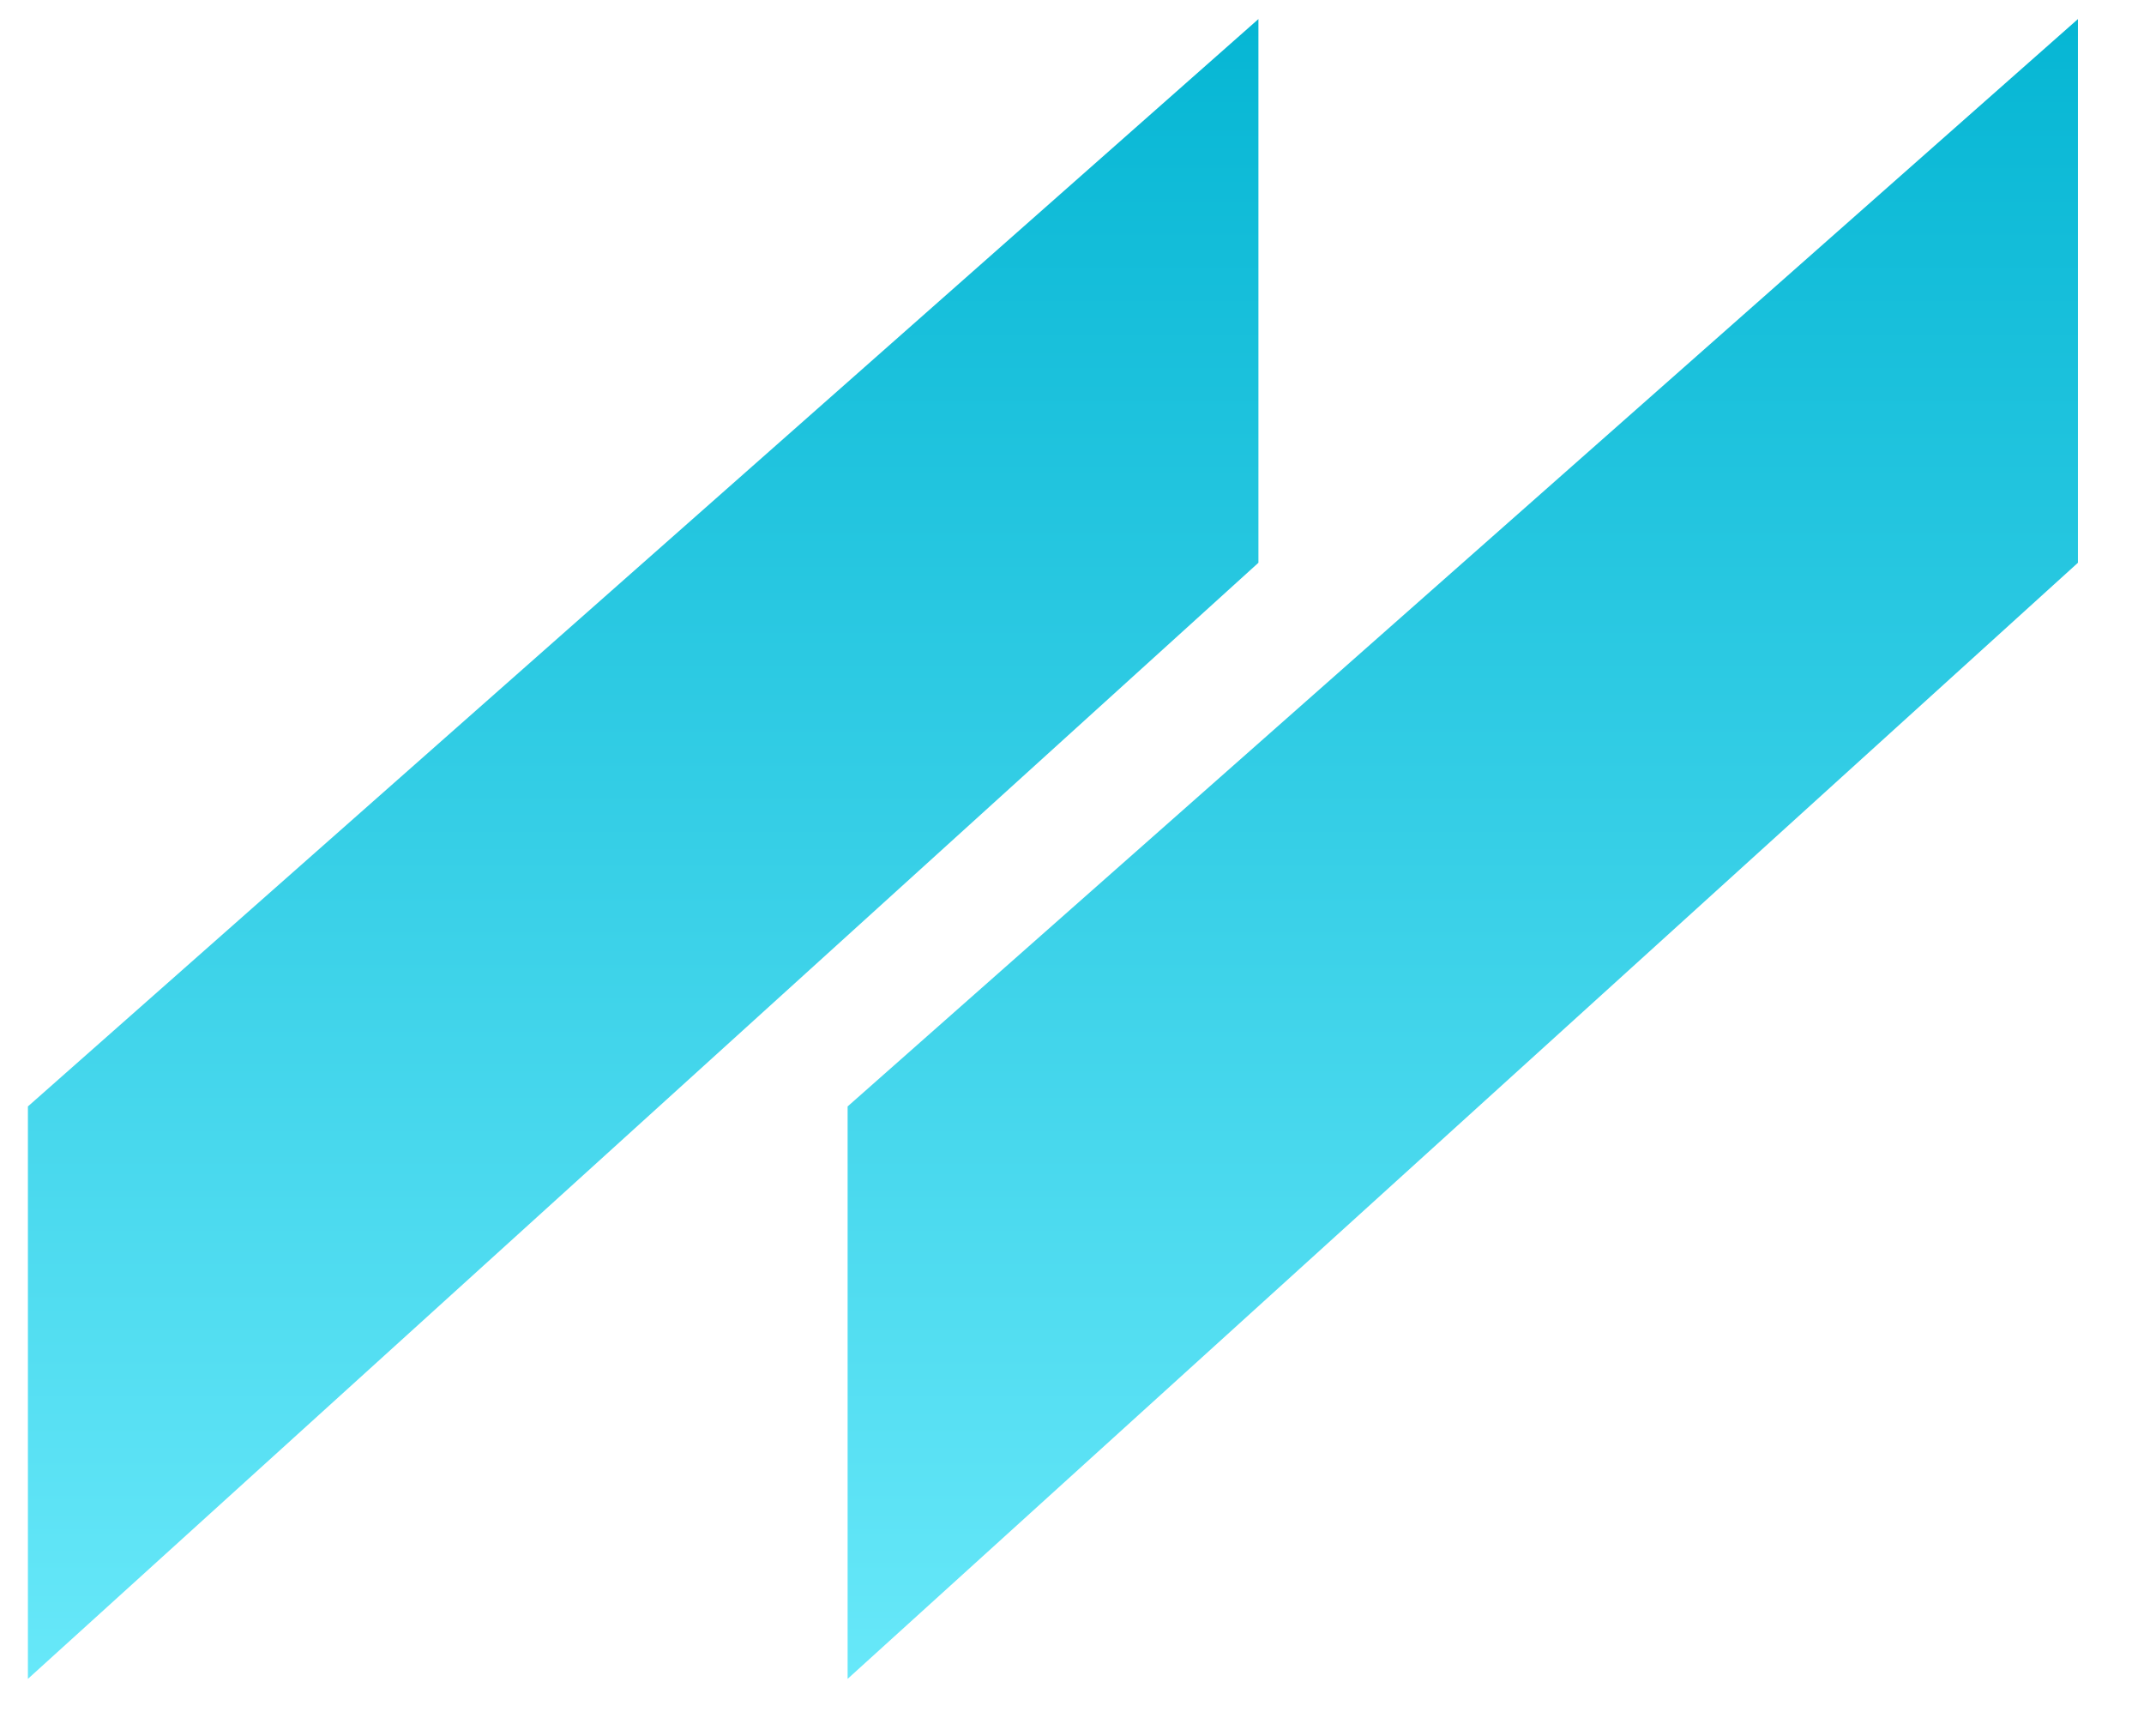
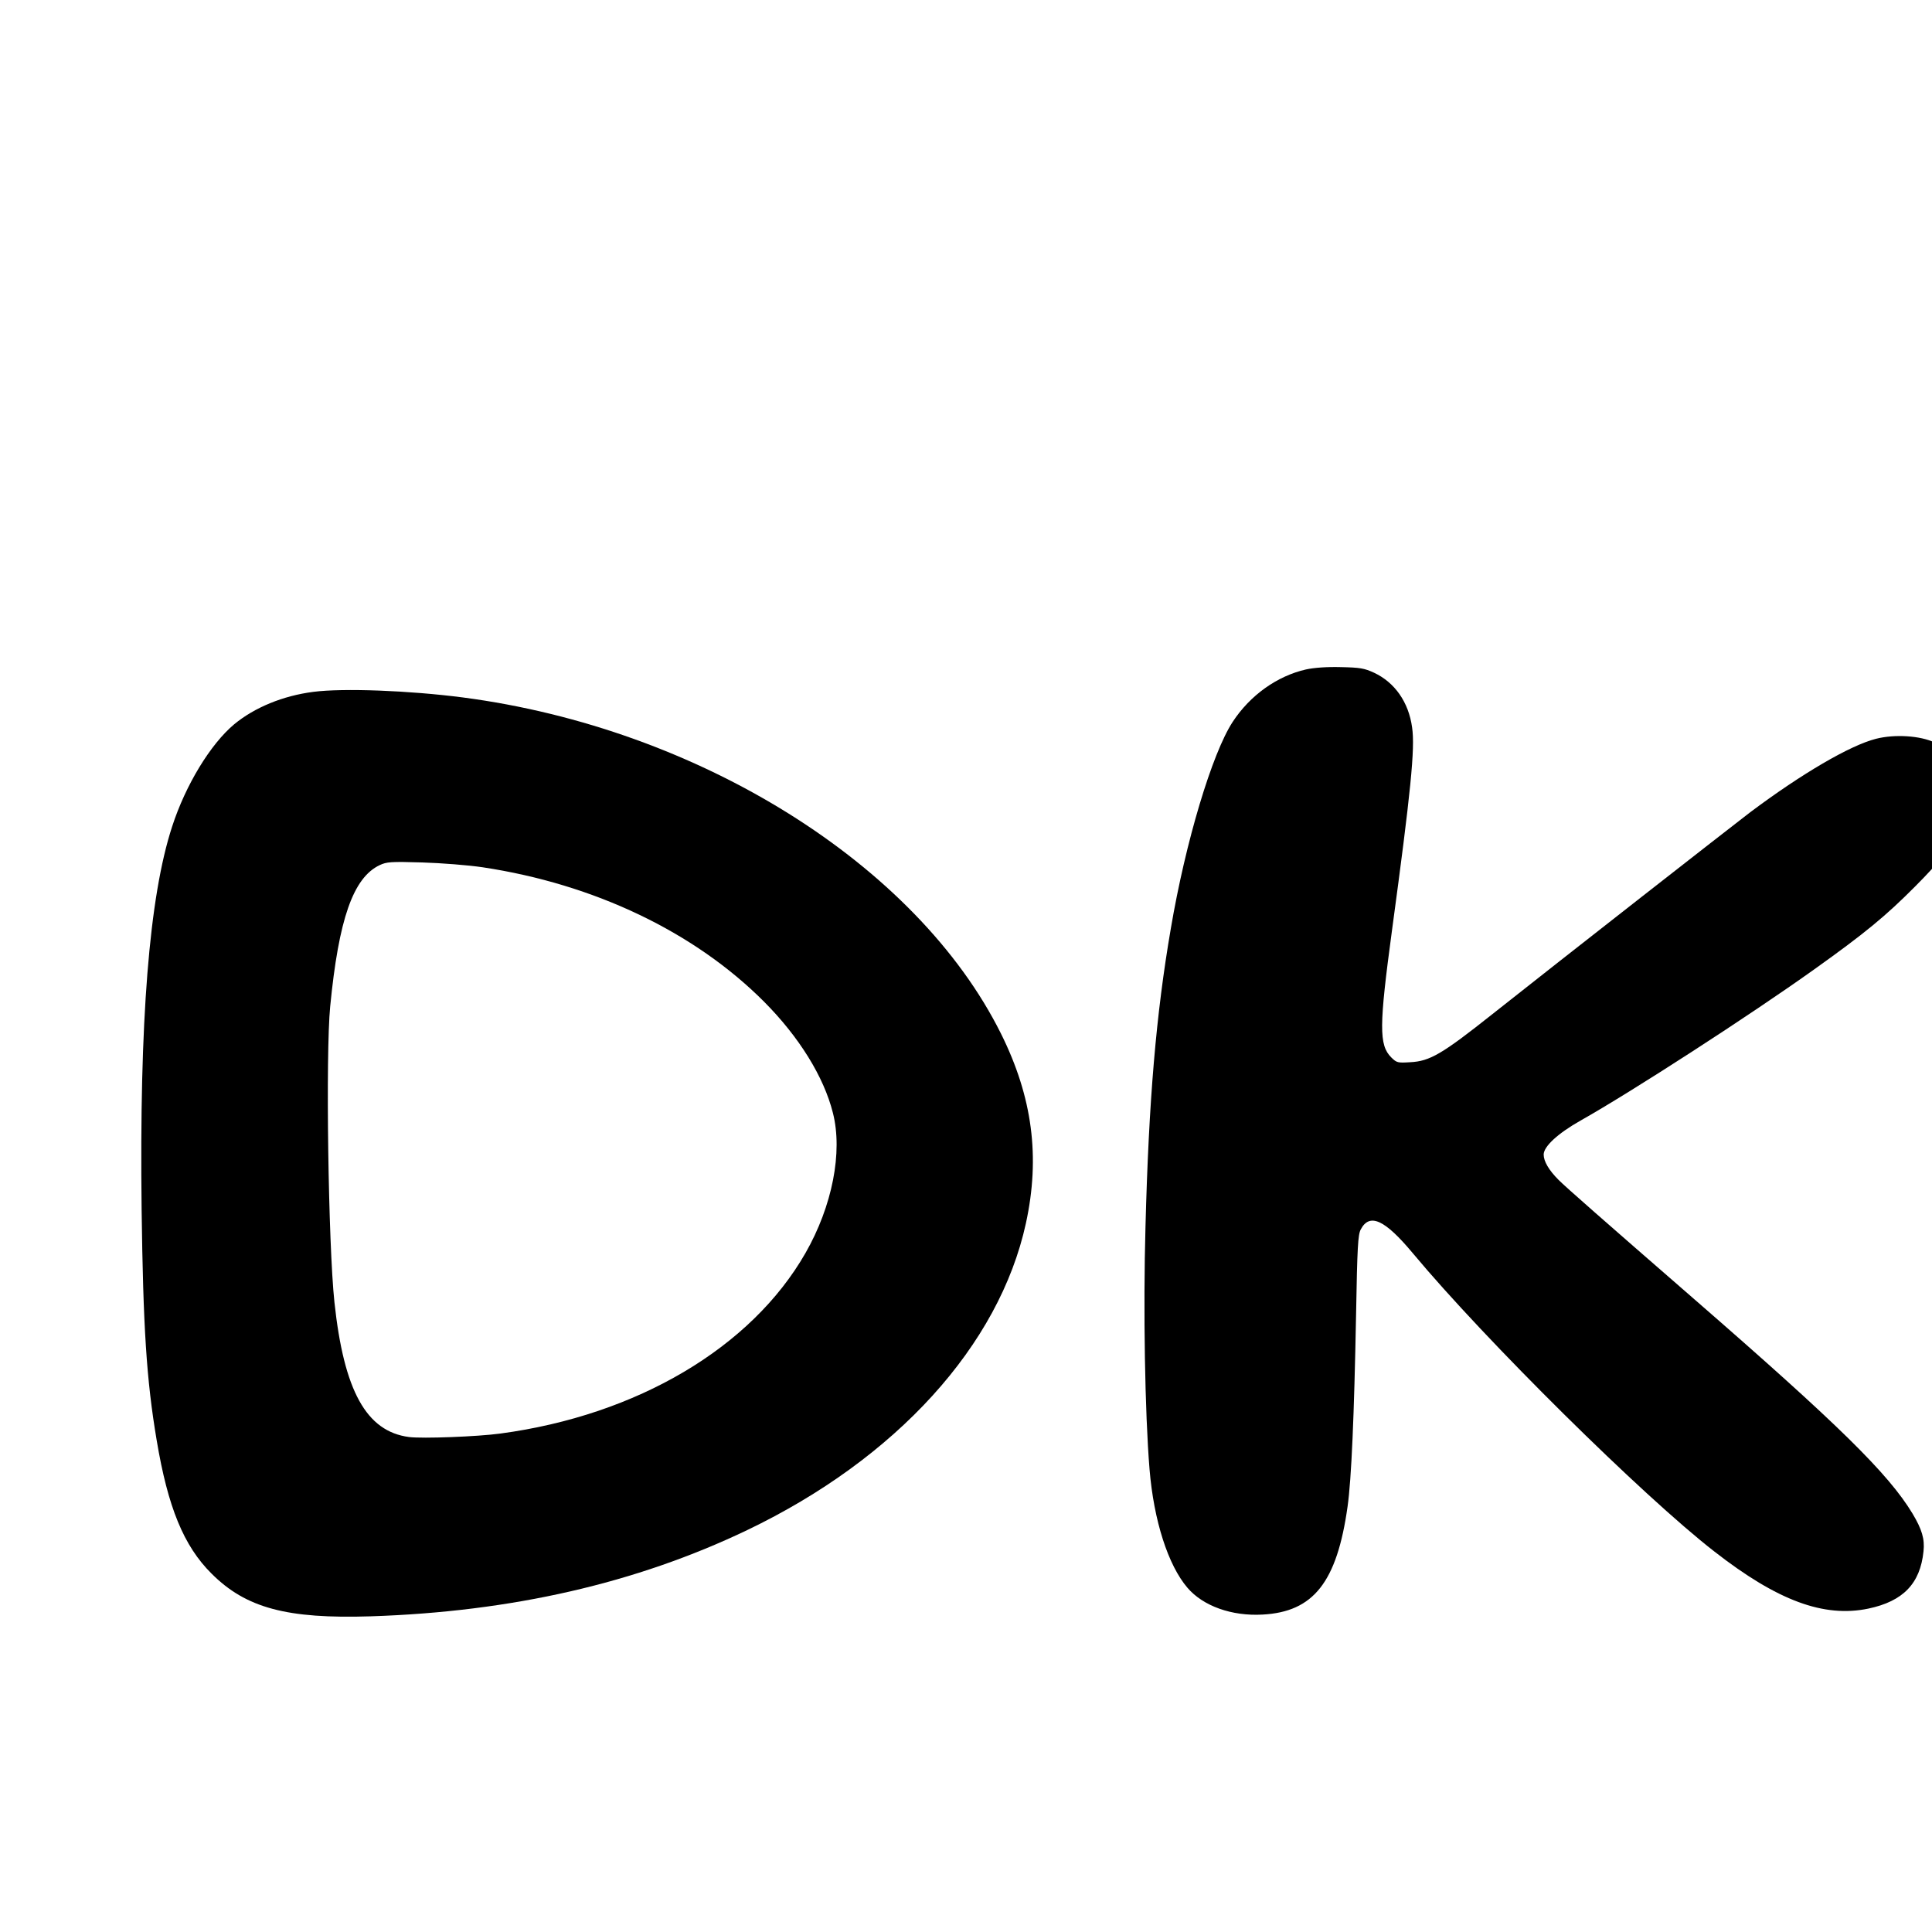
- <svg xmlns="http://www.w3.org/2000/svg" xmlns:xlink="http://www.w3.org/1999/xlink" version="1.1" preserveAspectRatio="xMidYMid meet" viewBox="344.564 330.278 111.737 91.218" width="53.87" height="43.61">
-   <defs>
-     <path d="M453.3 331.28L453.3 359.85L388.64 418.5L388.64 388.42L453.3 331.28Z" id="aFZf6T5ED" />
-     <linearGradient id="gradientb2ThqnP5Op" gradientUnits="userSpaceOnUse" x1="420.97" y1="331.28" x2="420.97" y2="418.5">
-       <stop style="stop-color: #06b6d4;stop-opacity: 1" offset="0%" />
-       <stop style="stop-color: #67e8f9;stop-opacity: 1" offset="100%" />
-     </linearGradient>
-     <path d="M410.23 331.28L410.23 359.85L345.56 418.5L345.56 388.42L410.23 331.28Z" id="a9fehgwfM" />
-     <linearGradient id="gradientk1wNV9Ostb" gradientUnits="userSpaceOnUse" x1="377.89" y1="331.28" x2="377.89" y2="418.5">
-       <stop style="stop-color: #06b6d4;stop-opacity: 1" offset="0%" />
-       <stop style="stop-color: #67e8f9;stop-opacity: 1" offset="100%" />
-     </linearGradient>
-   </defs>
-   <g>
-     <g>
-       <use xlink:href="#aFZf6T5ED" opacity="1" fill="url(#gradientb2ThqnP5Op)" />
-     </g>
-     <g>
-       <use xlink:href="#a9fehgwfM" opacity="1" fill="url(#gradientk1wNV9Ostb)" />
-     </g>
+ <svg xmlns="http://www.w3.org/2000/svg" version="1.0" width="50" height="50" viewBox="0 0 1000 500" preserveAspectRatio="xMidYMid meet">
+   <g transform="translate(0,674) scale(0.1,-0.1)" fill="#000000" stroke="none">
+     <path d="M6760 5775 c-150 -34 -290 -134 -380 -272 -106 -162 -244 -621 -320 -1070 -76 -442 -114 -886 -131 -1543 -12 -427 -3 -961 21 -1255 22 -266 96 -496 196 -613 81 -95 230 -148 389 -139 264 14 385 168 440 559 20 142 34 468 44 993 6 352 10 414 24 441 46 88 125 51 270 -123 375 -450 1190 -1256 1561 -1544 327 -255 567 -343 797 -295 180 38 268 130 285 296 7 64 -8 114 -57 196 -125 207 -385 462 -1129 1109 -484 421 -664 579 -703 618 -50 50 -77 96 -77 131 0 42 74 110 191 176 261 147 874 543 1210 783 262 187 369 275 524 431 252 253 310 380 255 558 -25 82 -81 147 -157 185 -73 35 -205 44 -303 19 -134 -34 -384 -180 -652 -381 -111 -85 -956 -745 -1332 -1043 -262 -208 -325 -245 -427 -250 -64 -4 -70 -3 -98 25 -64 64 -63 163 4 658 97 716 120 941 104 1050 -18 131 -90 233 -197 283 -50 23 -72 27 -172 29 -73 2 -139 -3 -180 -12z" />
+     <path d="M1622 5659 c-157 -20 -305 -81 -410 -168 -122 -102 -251 -313 -321 -529 -119 -364 -170 -1004 -158 -1982 8 -610 25 -881 78 -1195 58 -347 140 -547 284 -690 178 -178 390 -235 825 -221 729 24 1372 171 1947 446 772 370 1305 956 1443 1588 75 344 34 654 -129 982 -436 875 -1563 1580 -2785 1740 -278 36 -619 49 -774 29z m876 -908 c578 -87 1097 -335 1457 -696 181 -182 309 -388 356 -575 52 -203 -3 -483 -142 -726 -280 -489 -871 -839 -1579 -934 -118 -16 -403 -27 -473 -18 -221 29 -337 239 -386 698 -32 300 -46 1284 -22 1530 44 453 119 667 256 732 36 17 57 19 220 14 100 -3 239 -14 313 -25z" />
  </g>
</svg>
